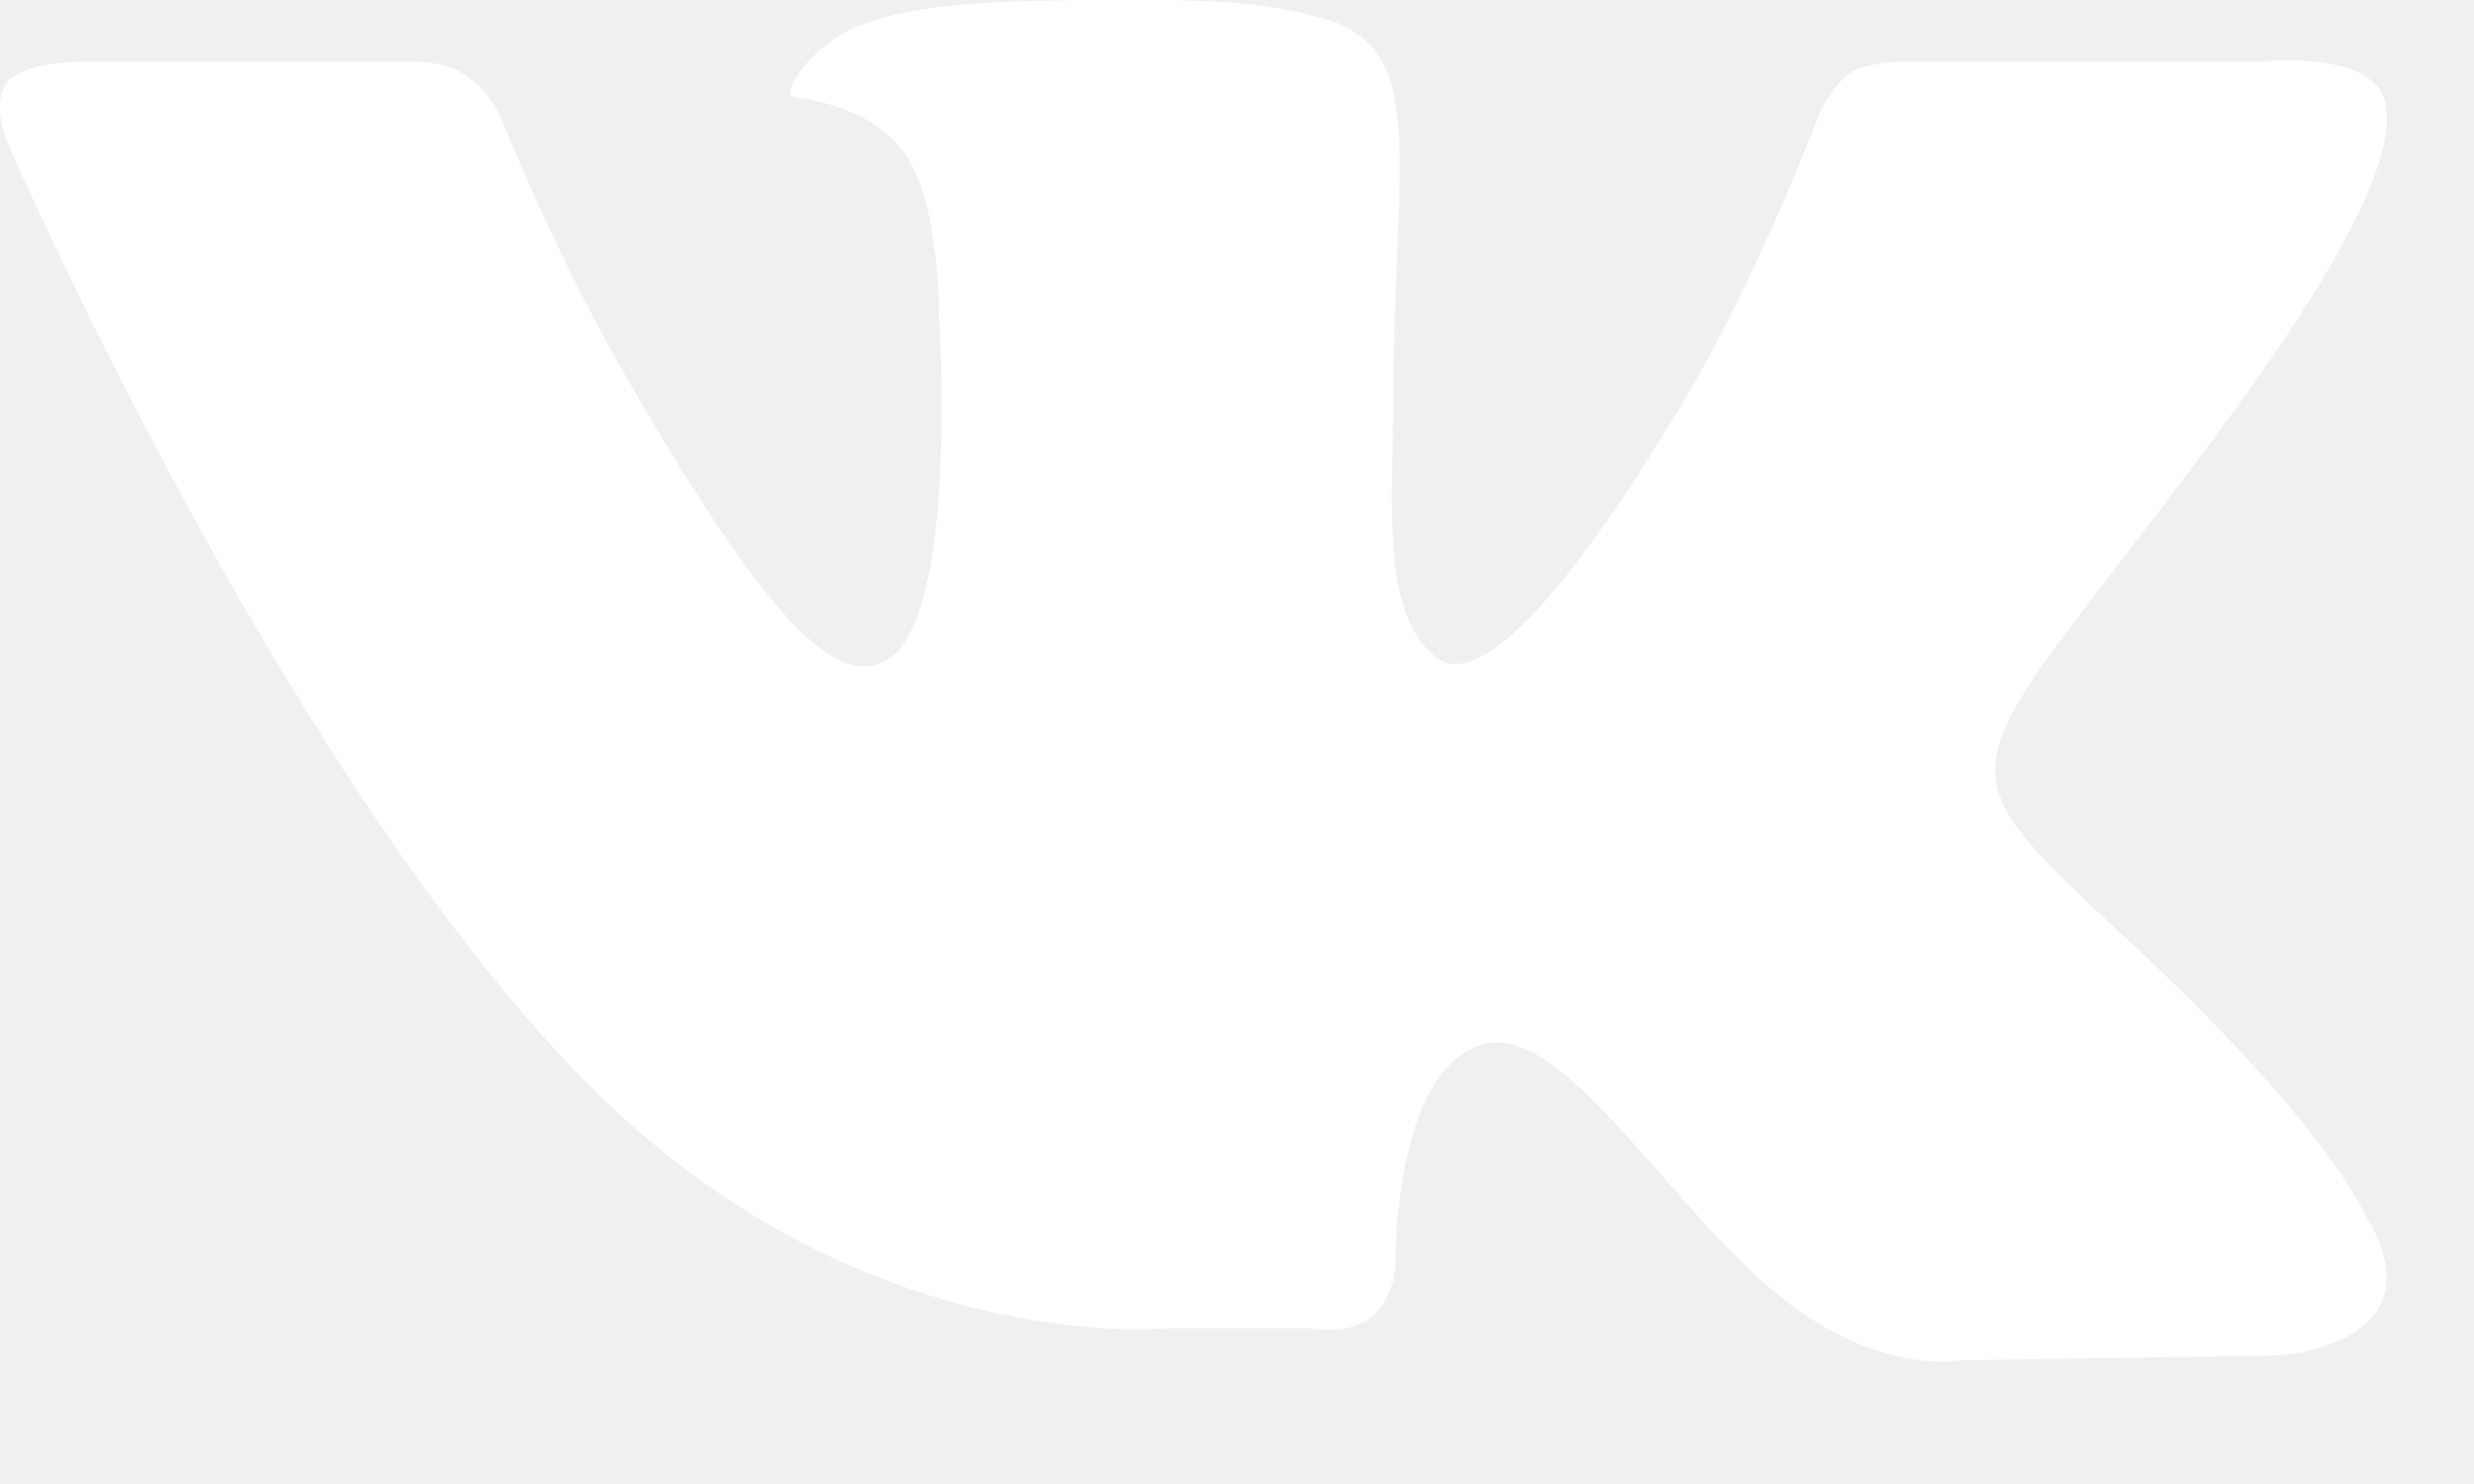
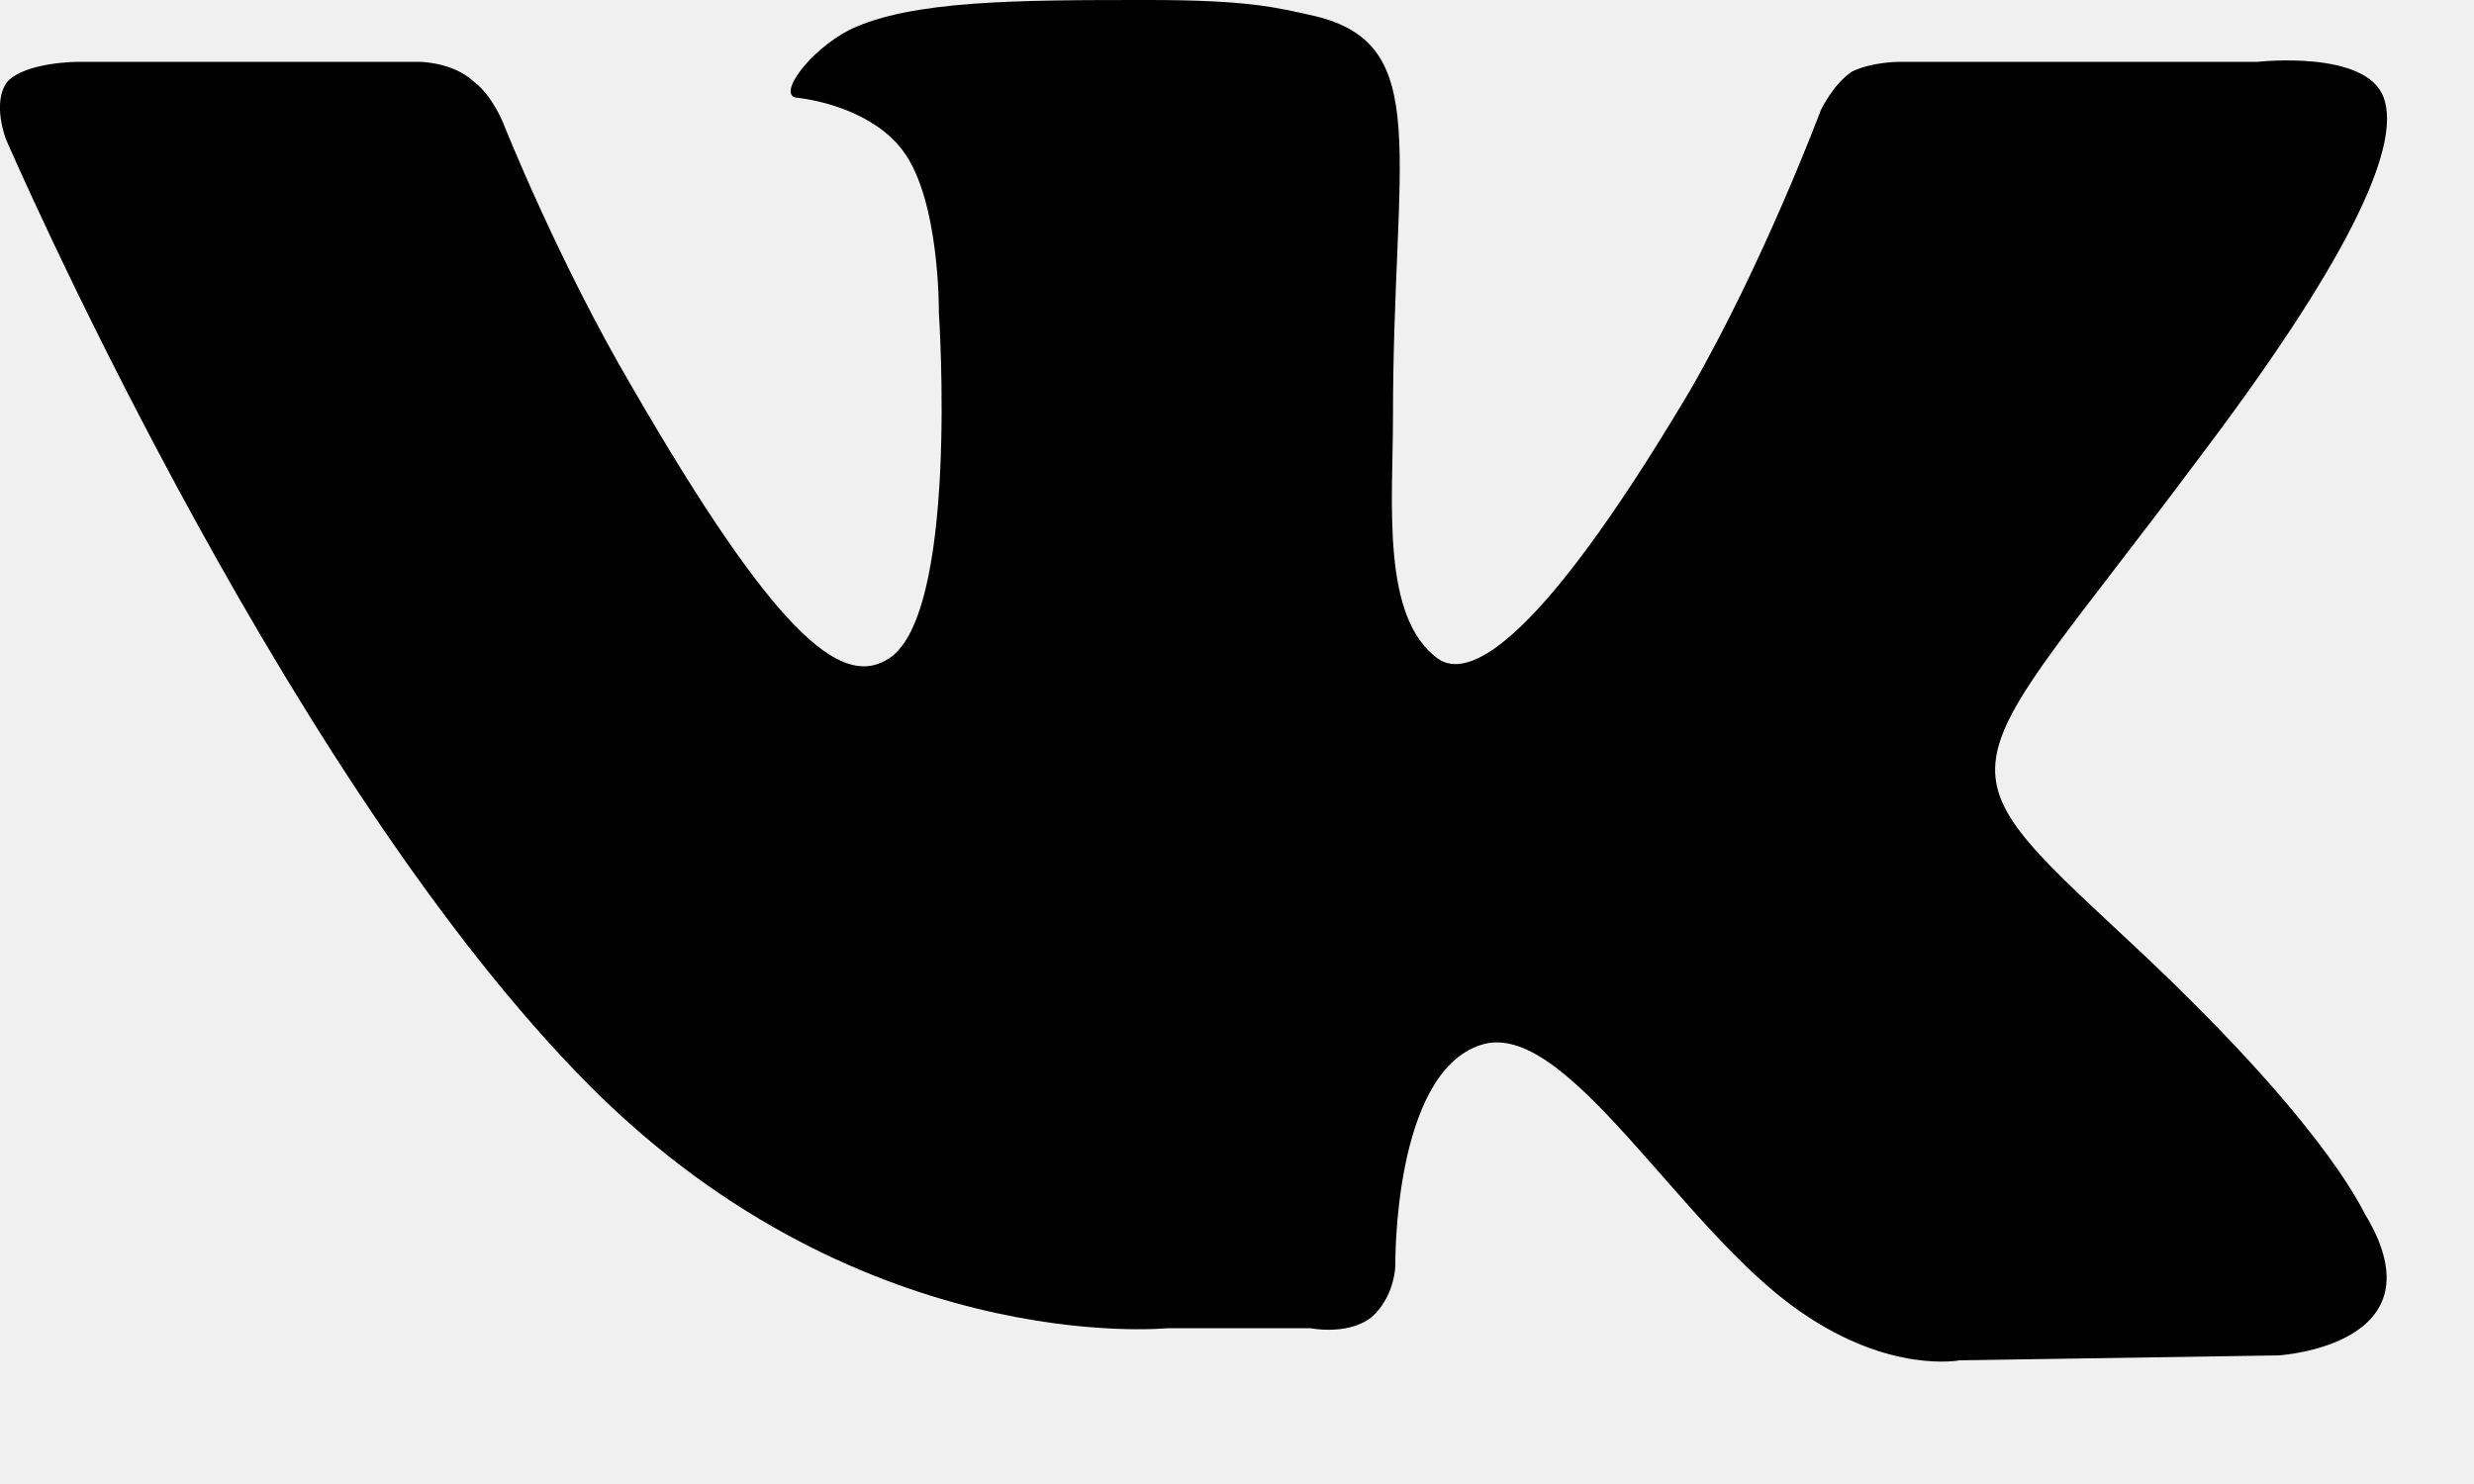
- <svg xmlns="http://www.w3.org/2000/svg" width="20" height="12" viewBox="0 0 20 12" fill="none">
-   <path d="M17.201 7.6C18.75 9.04 19.07 9.73 19.12 9.82C19.761 10.88 18.421 10.96 18.421 10.96L15.841 11C15.841 11 15.28 11.11 14.56 10.61C13.591 9.95 12.661 8.22 11.97 8.45C11.261 8.68 11.28 10.23 11.28 10.23C11.28 10.23 11.28 10.45 11.12 10.62C10.941 10.81 10.591 10.74 10.591 10.74H9.44C9.44 10.74 6.89 11 4.66 8.67C2.21 6.13 0.05 1.13 0.05 1.13C0.05 1.13 -0.07 0.83 0.06 0.66C0.21 0.5 0.63 0.5 0.63 0.5H3.39C3.39 0.5 3.66 0.5 3.83 0.66C3.98 0.77 4.07 1 4.07 1C4.07 1 4.51 2.11 5.11 3.13C6.26 5.12 6.79 5.55 7.16 5.34C7.76 5.03 7.59 2.53 7.59 2.53C7.59 2.53 7.6 1.62 7.3 1.22C7.07 0.91 6.63 0.81 6.44 0.79C6.28 0.77 6.54 0.41 6.87 0.24C7.37 -2.23517e-07 8.24 0 9.28 0C10.091 0 10.32 0.06 10.63 0.13C11.591 0.36 11.261 1.25 11.261 3.37C11.261 4.06 11.161 5 11.63 5.33C11.841 5.47 12.361 5.35 13.661 3.16C14.261 2.12 14.72 0.89 14.72 0.89C14.72 0.89 14.82 0.68 14.97 0.58C15.13 0.5 15.351 0.5 15.351 0.5H18.25C18.25 0.5 19.131 0.4 19.27 0.79C19.421 1.2 18.941 2.17 17.75 3.74C15.81 6.34 15.591 6.1 17.201 7.6Z" fill="white" />
+ <svg xmlns="http://www.w3.org/2000/svg" width="20" height="12" viewBox="0 0 20 12">
+   <path d="M17.201 7.6C18.75 9.04 19.07 9.73 19.12 9.82C19.761 10.88 18.421 10.96 18.421 10.96L15.841 11C15.841 11 15.28 11.11 14.56 10.61C13.591 9.95 12.661 8.22 11.97 8.45C11.261 8.68 11.28 10.23 11.28 10.23C11.28 10.23 11.28 10.45 11.12 10.62C10.941 10.81 10.591 10.74 10.591 10.74H9.44C9.44 10.74 6.89 11 4.66 8.67C2.21 6.13 0.05 1.13 0.05 1.13C0.05 1.13 -0.07 0.83 0.06 0.66C0.21 0.5 0.63 0.5 0.63 0.5H3.39C3.39 0.5 3.66 0.5 3.83 0.66C3.98 0.77 4.07 1 4.07 1C4.07 1 4.51 2.11 5.11 3.13C6.26 5.12 6.79 5.55 7.16 5.34C7.76 5.03 7.59 2.53 7.59 2.53C7.59 2.53 7.6 1.62 7.3 1.22C7.07 0.91 6.63 0.81 6.44 0.79C6.28 0.77 6.54 0.41 6.87 0.24C7.37 -2.23517e-07 8.24 0 9.28 0C10.091 0 10.32 0.06 10.63 0.13C11.591 0.36 11.261 1.25 11.261 3.37C11.261 4.06 11.161 5 11.63 5.33C11.841 5.47 12.361 5.35 13.661 3.16C14.261 2.12 14.72 0.89 14.72 0.89C14.72 0.89 14.82 0.68 14.97 0.58C15.13 0.5 15.351 0.5 15.351 0.5H18.25C18.25 0.5 19.131 0.4 19.27 0.79C19.421 1.2 18.941 2.17 17.75 3.74C15.81 6.34 15.591 6.1 17.201 7.6Z" />
</svg>
